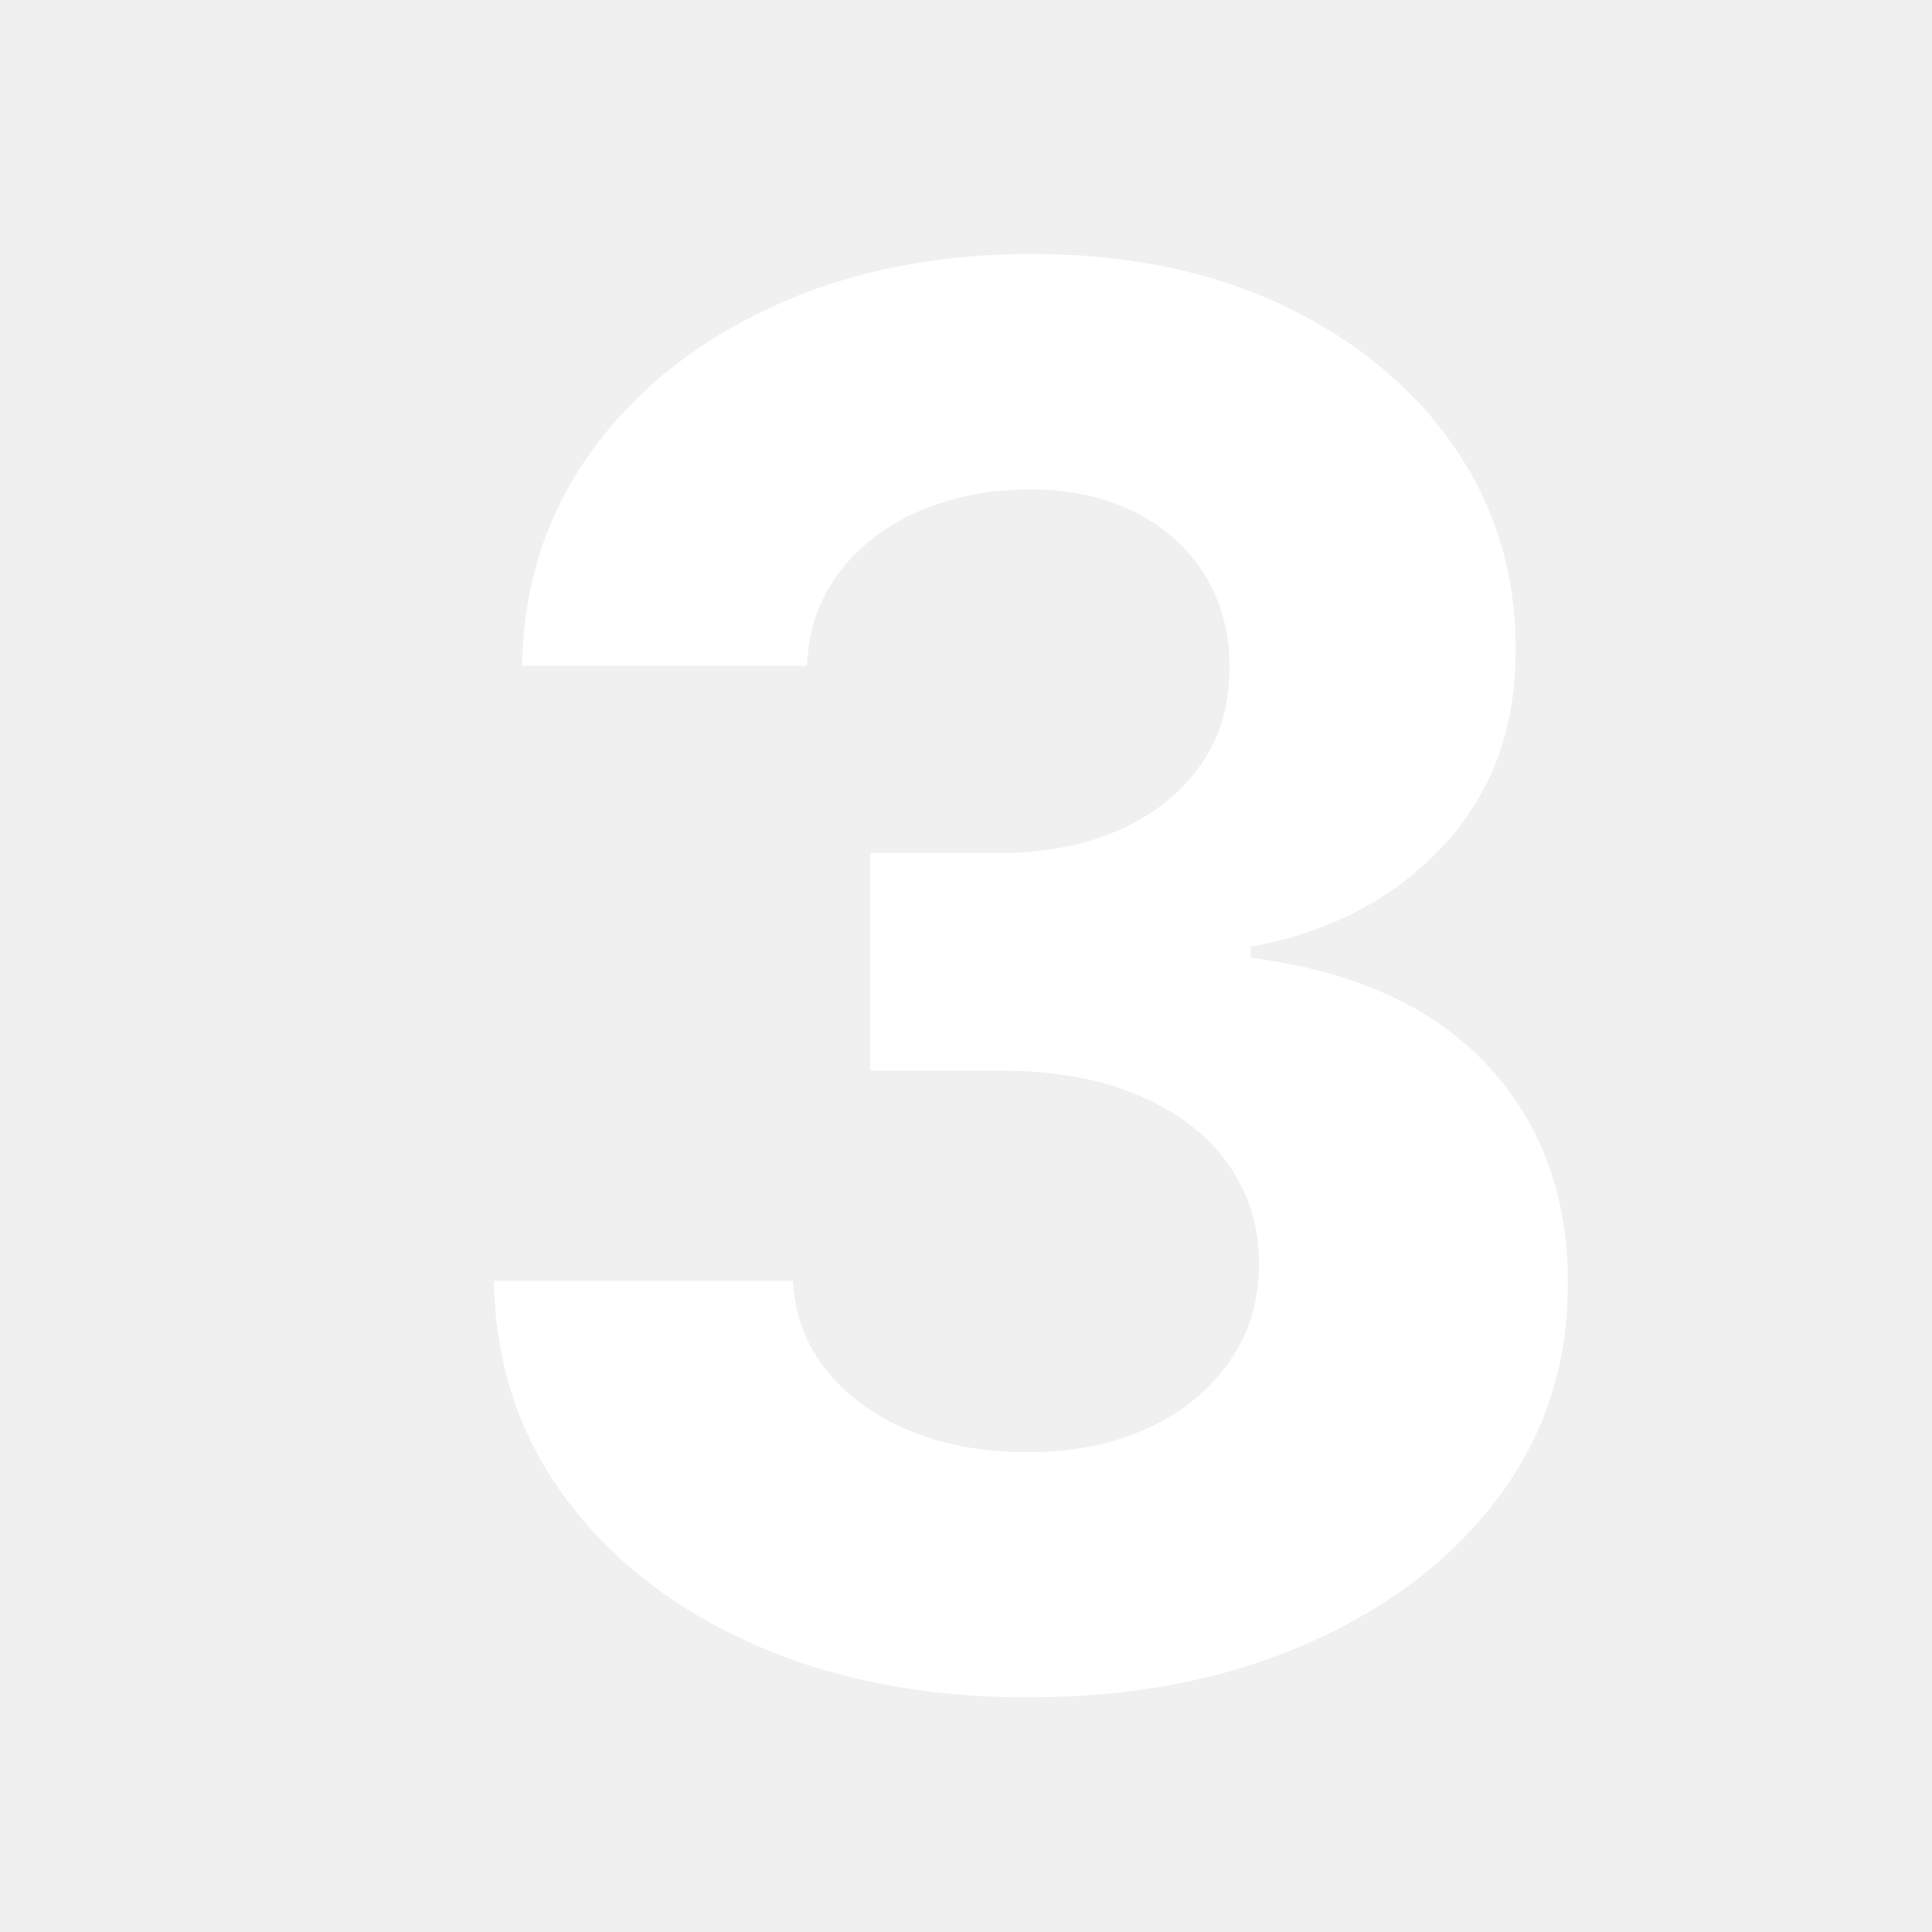
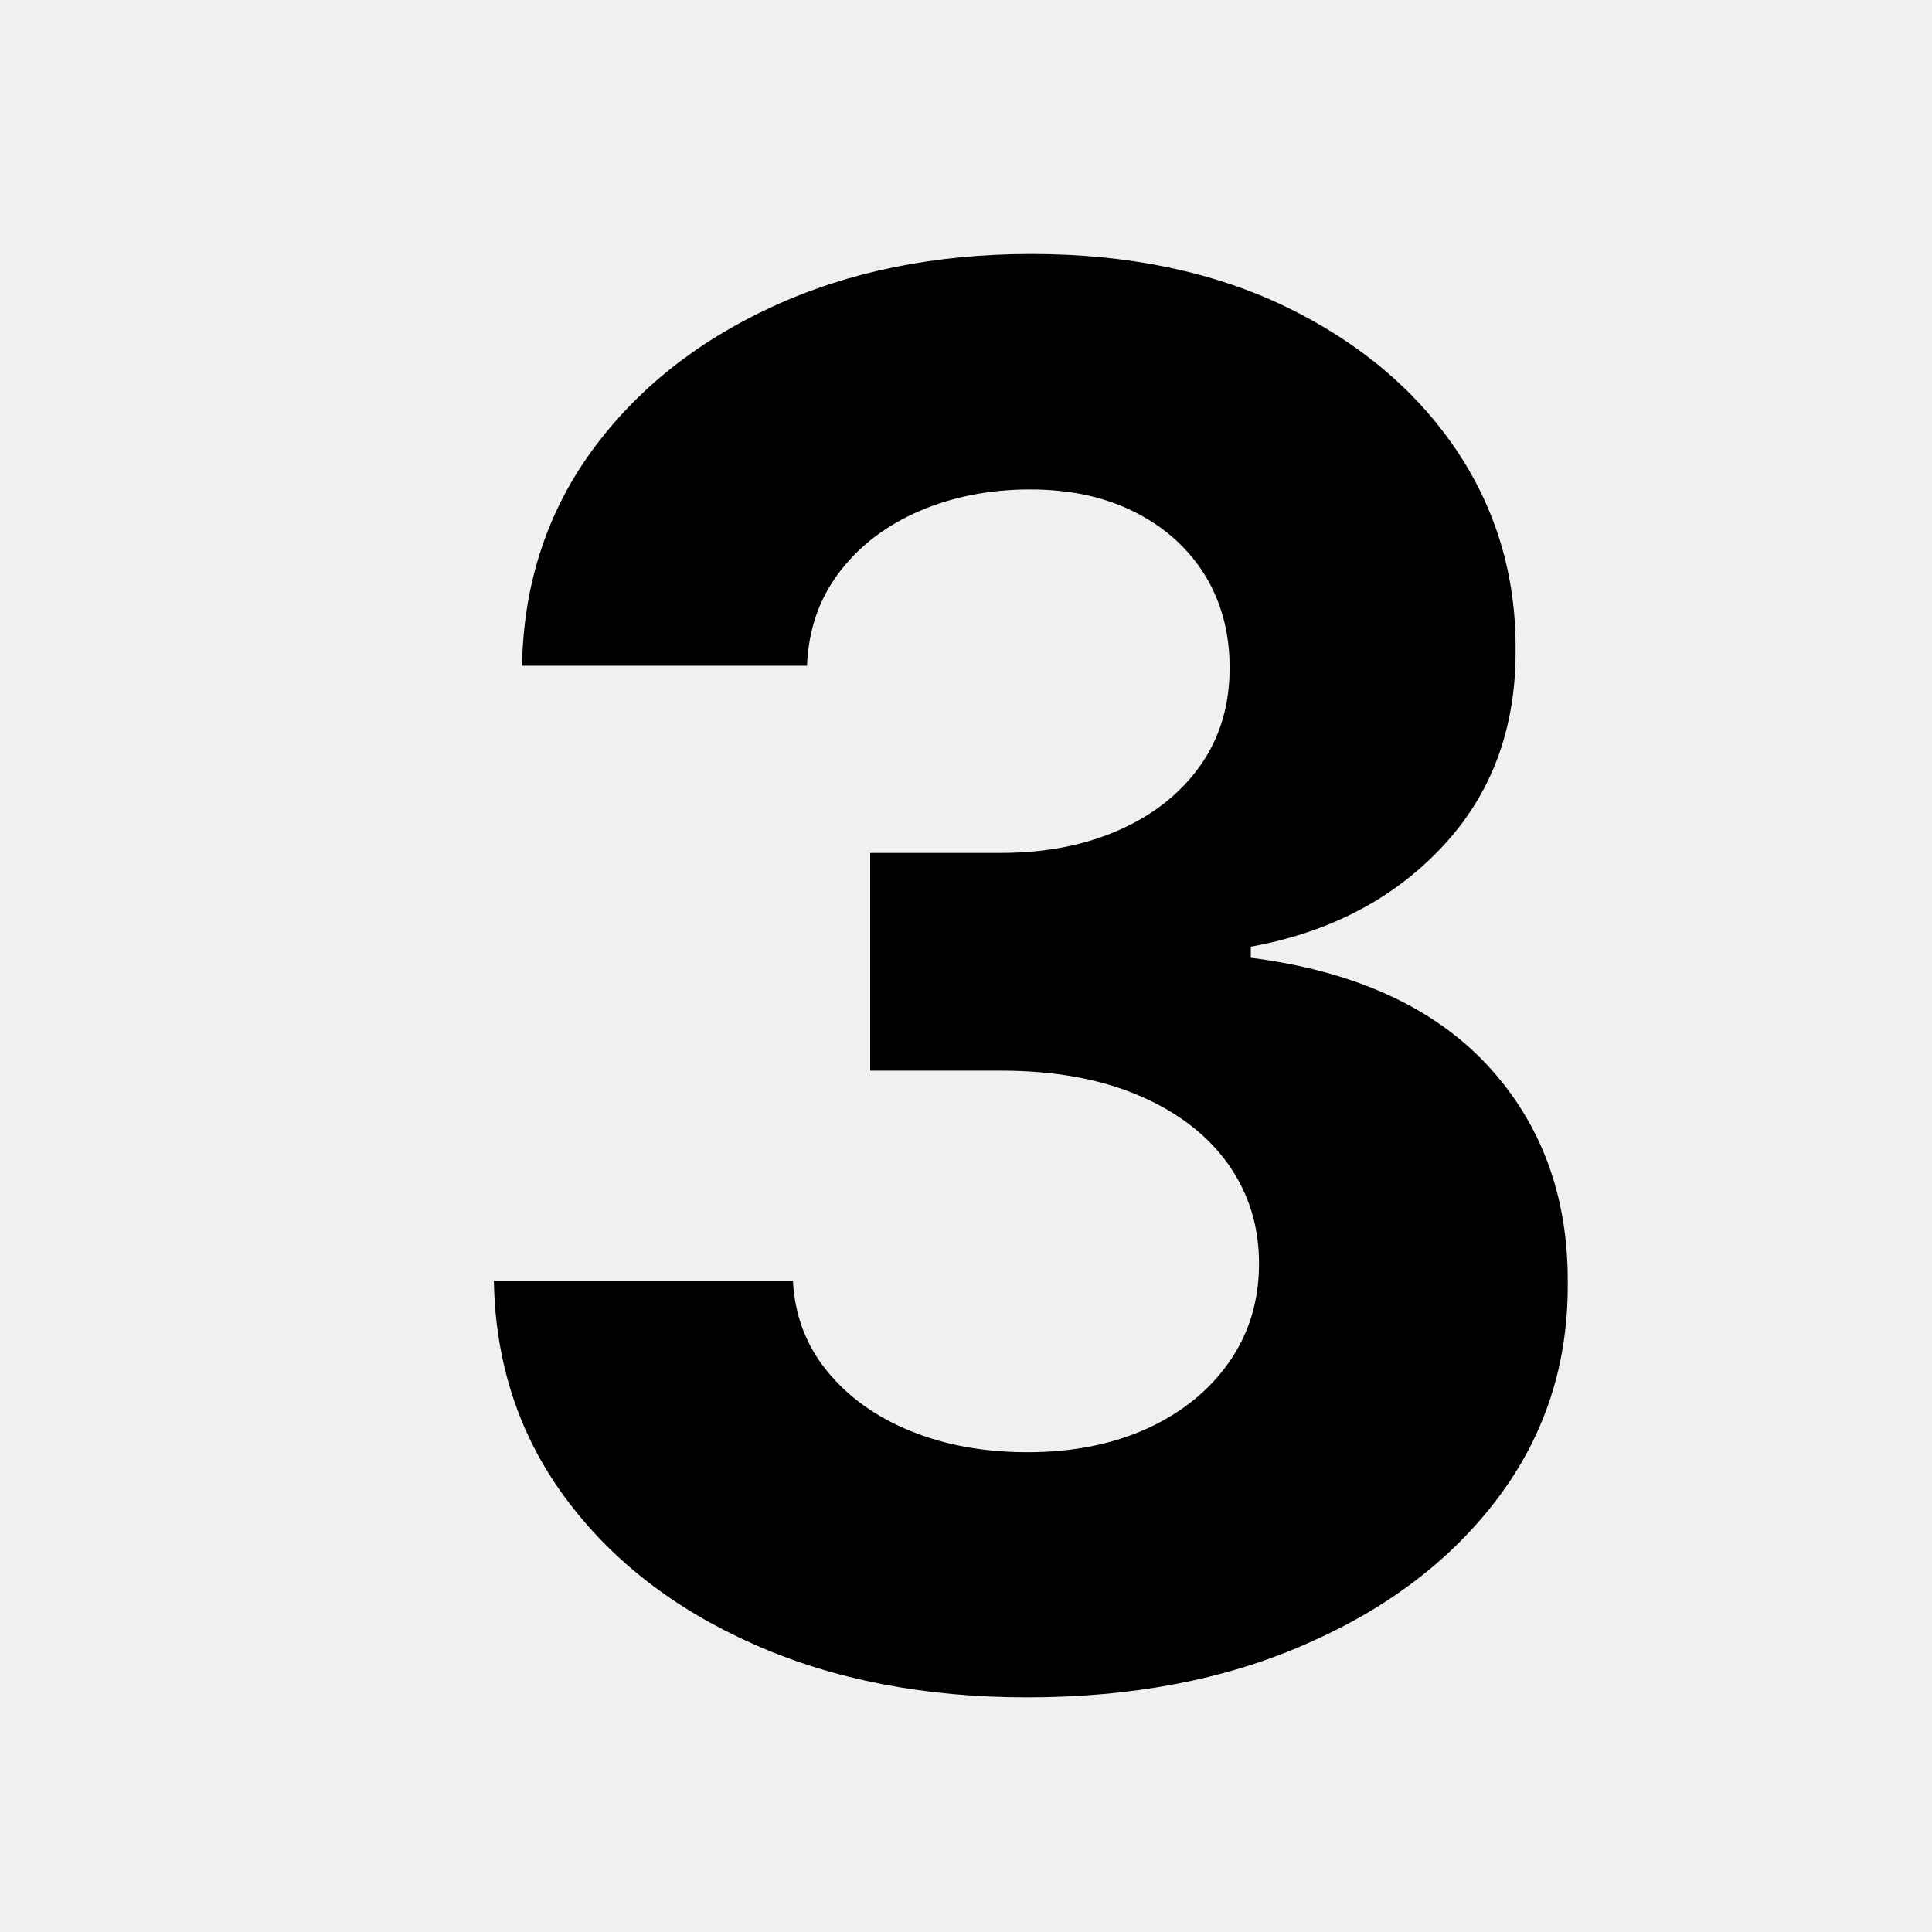
<svg xmlns="http://www.w3.org/2000/svg" version="1.1" id="Layer_1" x="0px" y="0px" viewBox="0 0 96 96" style="enable-background:new 0 0 96 96;" xml:space="preserve">
  <style type="text/css">
	.st0{fill:#FFFFFF;}
</style>
  <g>
-     <path class="st0" d="M51.03,84.34c-5.09,0-9.62-0.88-13.58-2.64c-3.97-1.76-7.09-4.19-9.38-7.3s-3.46-6.69-3.53-10.76H39.4   c0.09,1.71,0.65,3.2,1.69,4.48s2.42,2.28,4.14,2.98c1.73,0.71,3.67,1.06,5.83,1.06c2.25,0,4.24-0.4,5.97-1.19   c1.73-0.8,3.08-1.9,4.06-3.31s1.47-3.03,1.47-4.88c0-1.86-0.52-3.52-1.55-4.96c-1.03-1.44-2.51-2.57-4.43-3.39   c-1.92-0.82-4.2-1.23-6.83-1.23h-6.51V42.38h6.51c2.23,0,4.2-0.39,5.91-1.16c1.72-0.77,3.05-1.85,4.01-3.22   c0.96-1.38,1.43-2.98,1.43-4.82c0-1.75-0.42-3.29-1.24-4.62c-0.83-1.33-1.99-2.37-3.48-3.12s-3.22-1.12-5.2-1.12   c-2,0-3.83,0.36-5.49,1.07c-1.66,0.72-2.99,1.73-3.99,3.05c-1,1.32-1.53,2.86-1.6,4.64H25.94c0.07-4.02,1.22-7.57,3.44-10.64   c2.23-3.07,5.23-5.47,9.02-7.21c3.78-1.74,8.06-2.61,12.84-2.61c4.82,0,9.03,0.88,12.65,2.62c3.61,1.75,6.43,4.11,8.44,7.07   c2.01,2.97,3,6.29,2.98,9.97c0.02,3.91-1.19,7.17-3.63,9.78c-2.44,2.61-5.62,4.27-9.53,4.98v0.55c5.14,0.66,9.05,2.44,11.75,5.33   c2.69,2.9,4.03,6.52,4,10.86c0.02,3.98-1.12,7.51-3.43,10.6s-5.48,5.52-9.53,7.29C60.89,83.46,56.26,84.34,51.03,84.34z" />
+     <path className="st0" d="M51.03,84.34c-5.09,0-9.62-0.88-13.58-2.64c-3.97-1.76-7.09-4.19-9.38-7.3s-3.46-6.69-3.53-10.76H39.4   c0.09,1.71,0.65,3.2,1.69,4.48s2.42,2.28,4.14,2.98c1.73,0.71,3.67,1.06,5.83,1.06c2.25,0,4.24-0.4,5.97-1.19   c1.73-0.8,3.08-1.9,4.06-3.31s1.47-3.03,1.47-4.88c0-1.86-0.52-3.52-1.55-4.96c-1.03-1.44-2.51-2.57-4.43-3.39   c-1.92-0.82-4.2-1.23-6.83-1.23h-6.51V42.38h6.51c2.23,0,4.2-0.39,5.91-1.16c1.72-0.77,3.05-1.85,4.01-3.22   c0.96-1.38,1.43-2.98,1.43-4.82c0-1.75-0.42-3.29-1.24-4.62c-0.83-1.33-1.99-2.37-3.48-3.12s-3.22-1.12-5.2-1.12   c-2,0-3.83,0.36-5.49,1.07c-1.66,0.72-2.99,1.73-3.99,3.05c-1,1.32-1.53,2.86-1.6,4.64H25.94c0.07-4.02,1.22-7.57,3.44-10.64   c2.23-3.07,5.23-5.47,9.02-7.21c3.78-1.74,8.06-2.61,12.84-2.61c4.82,0,9.03,0.88,12.65,2.62c3.61,1.75,6.43,4.11,8.44,7.07   c2.01,2.97,3,6.29,2.98,9.97c0.02,3.91-1.19,7.17-3.63,9.78c-2.44,2.61-5.62,4.27-9.53,4.98v0.55c5.14,0.66,9.05,2.44,11.75,5.33   c2.69,2.9,4.03,6.52,4,10.86c0.02,3.98-1.12,7.51-3.43,10.6s-5.48,5.52-9.53,7.29C60.89,83.46,56.26,84.34,51.03,84.34z" />
  </g>
</svg>
